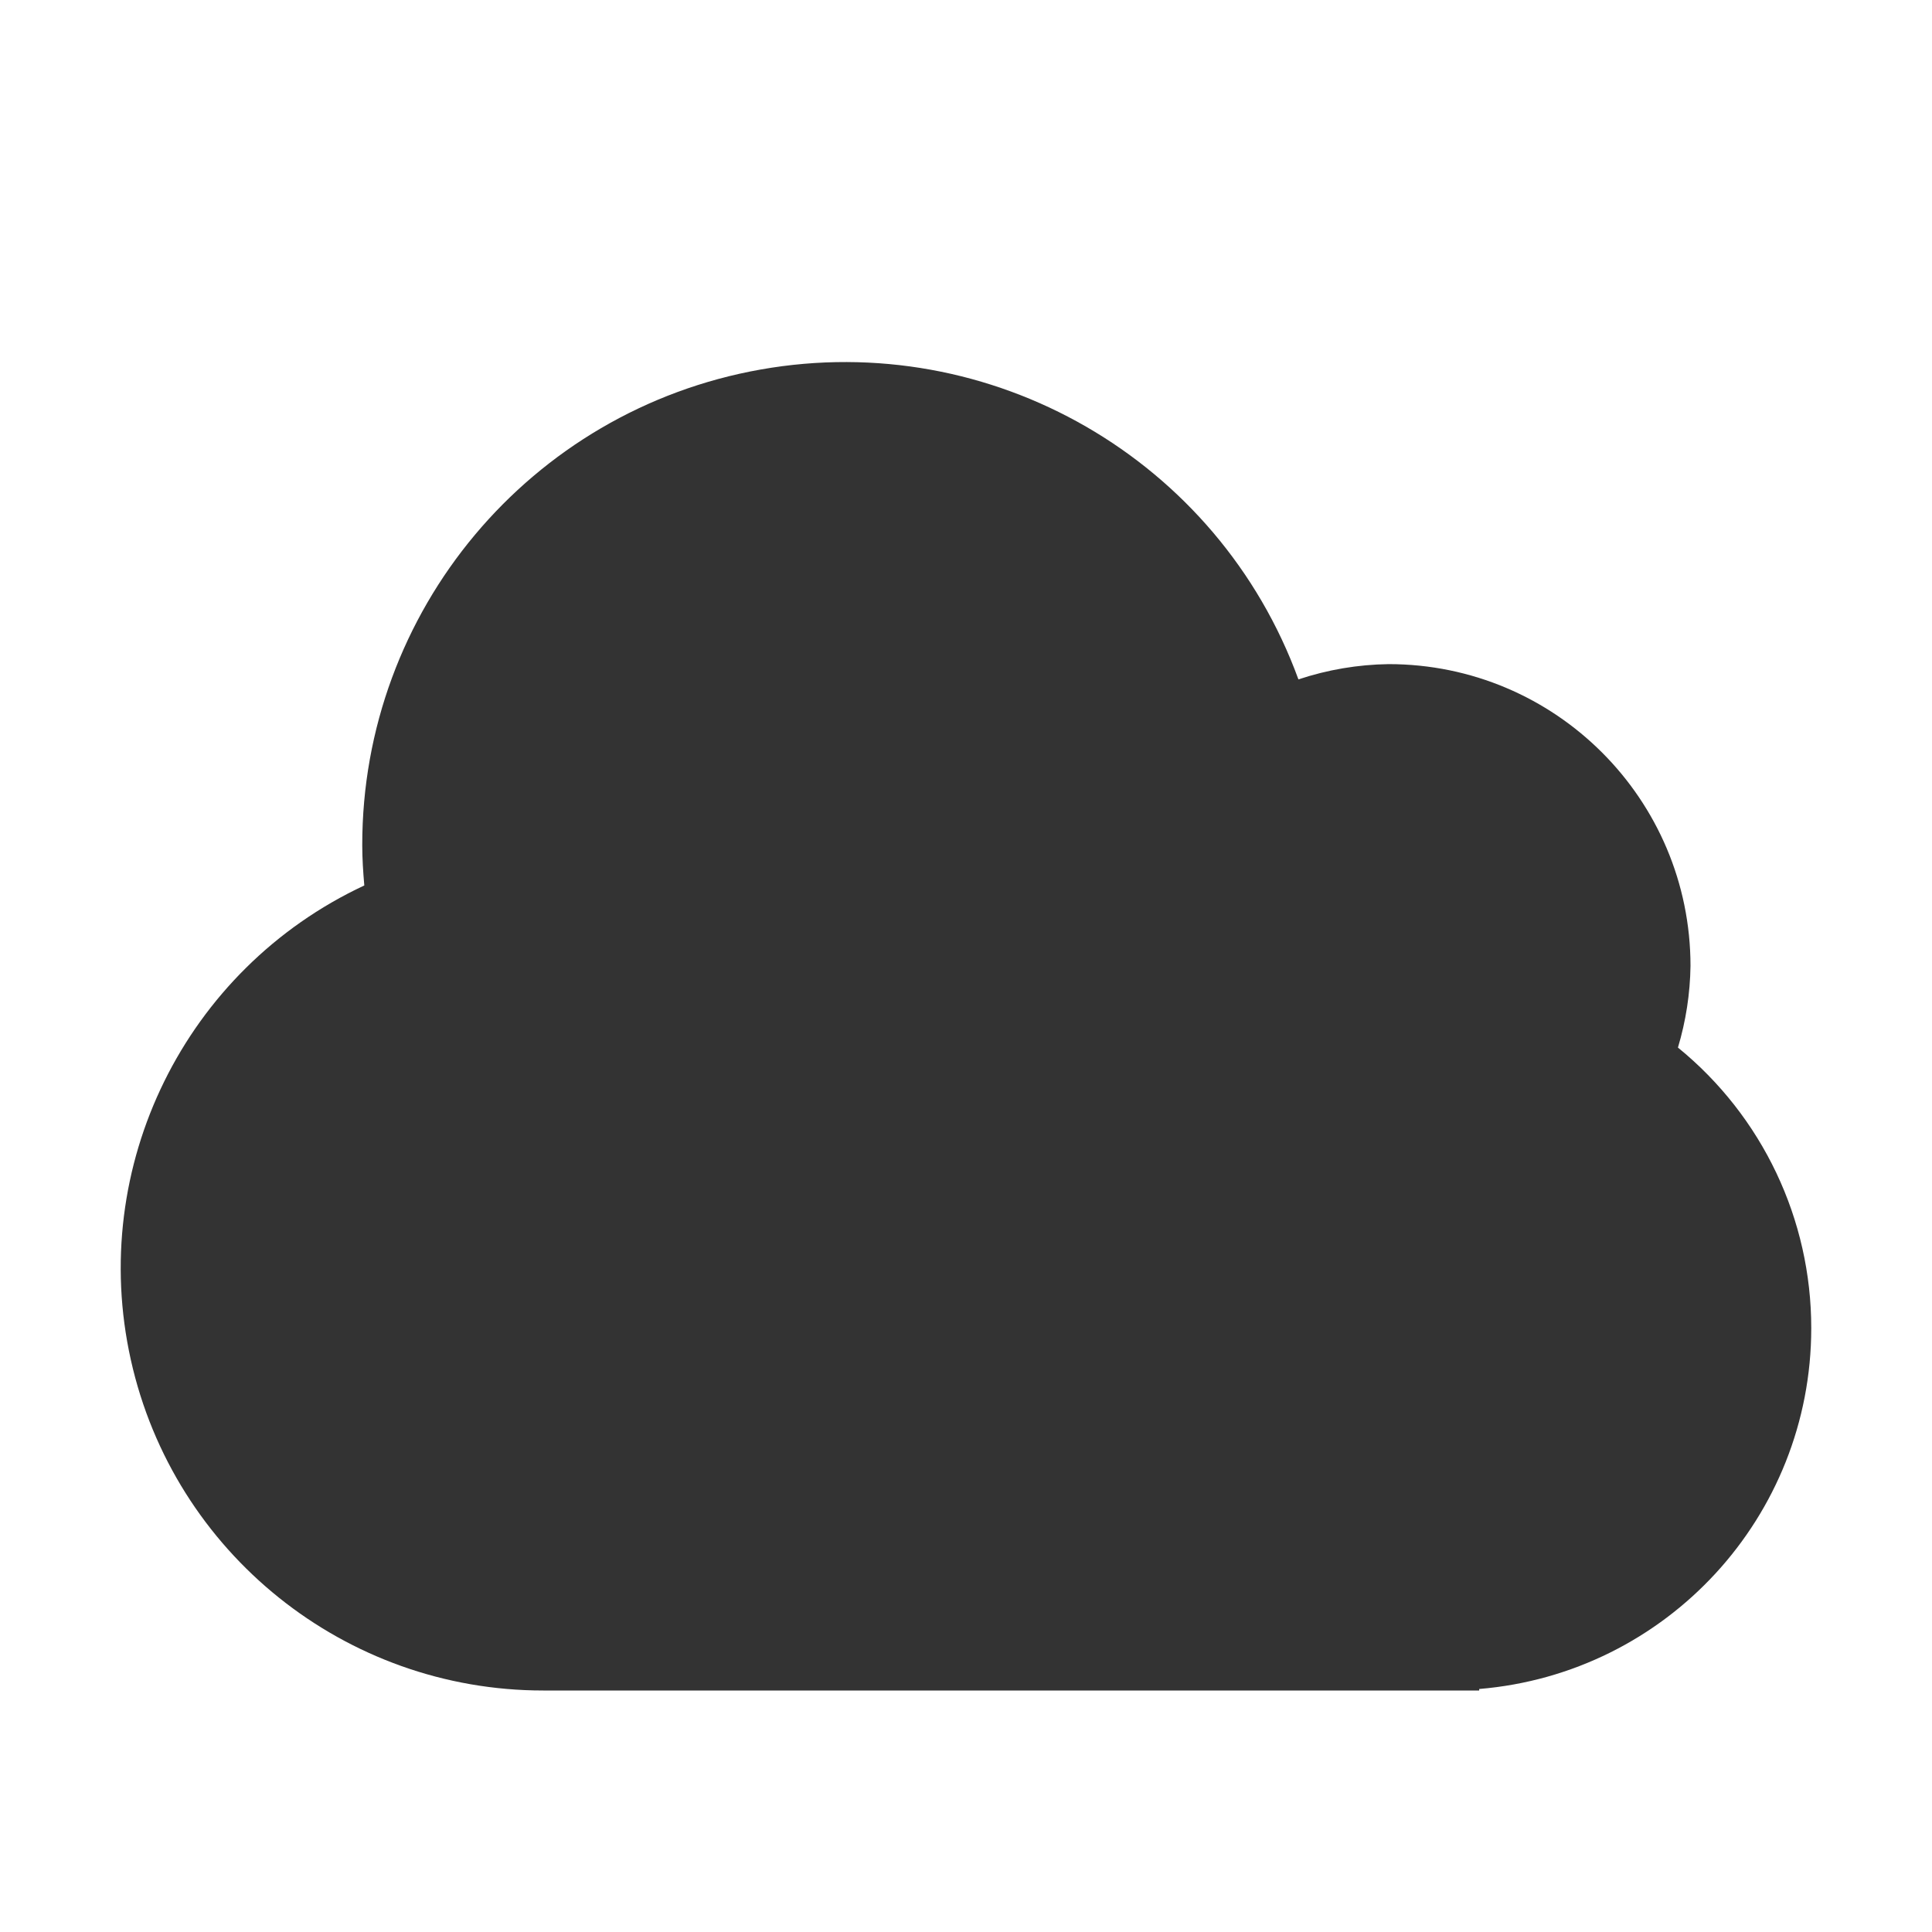
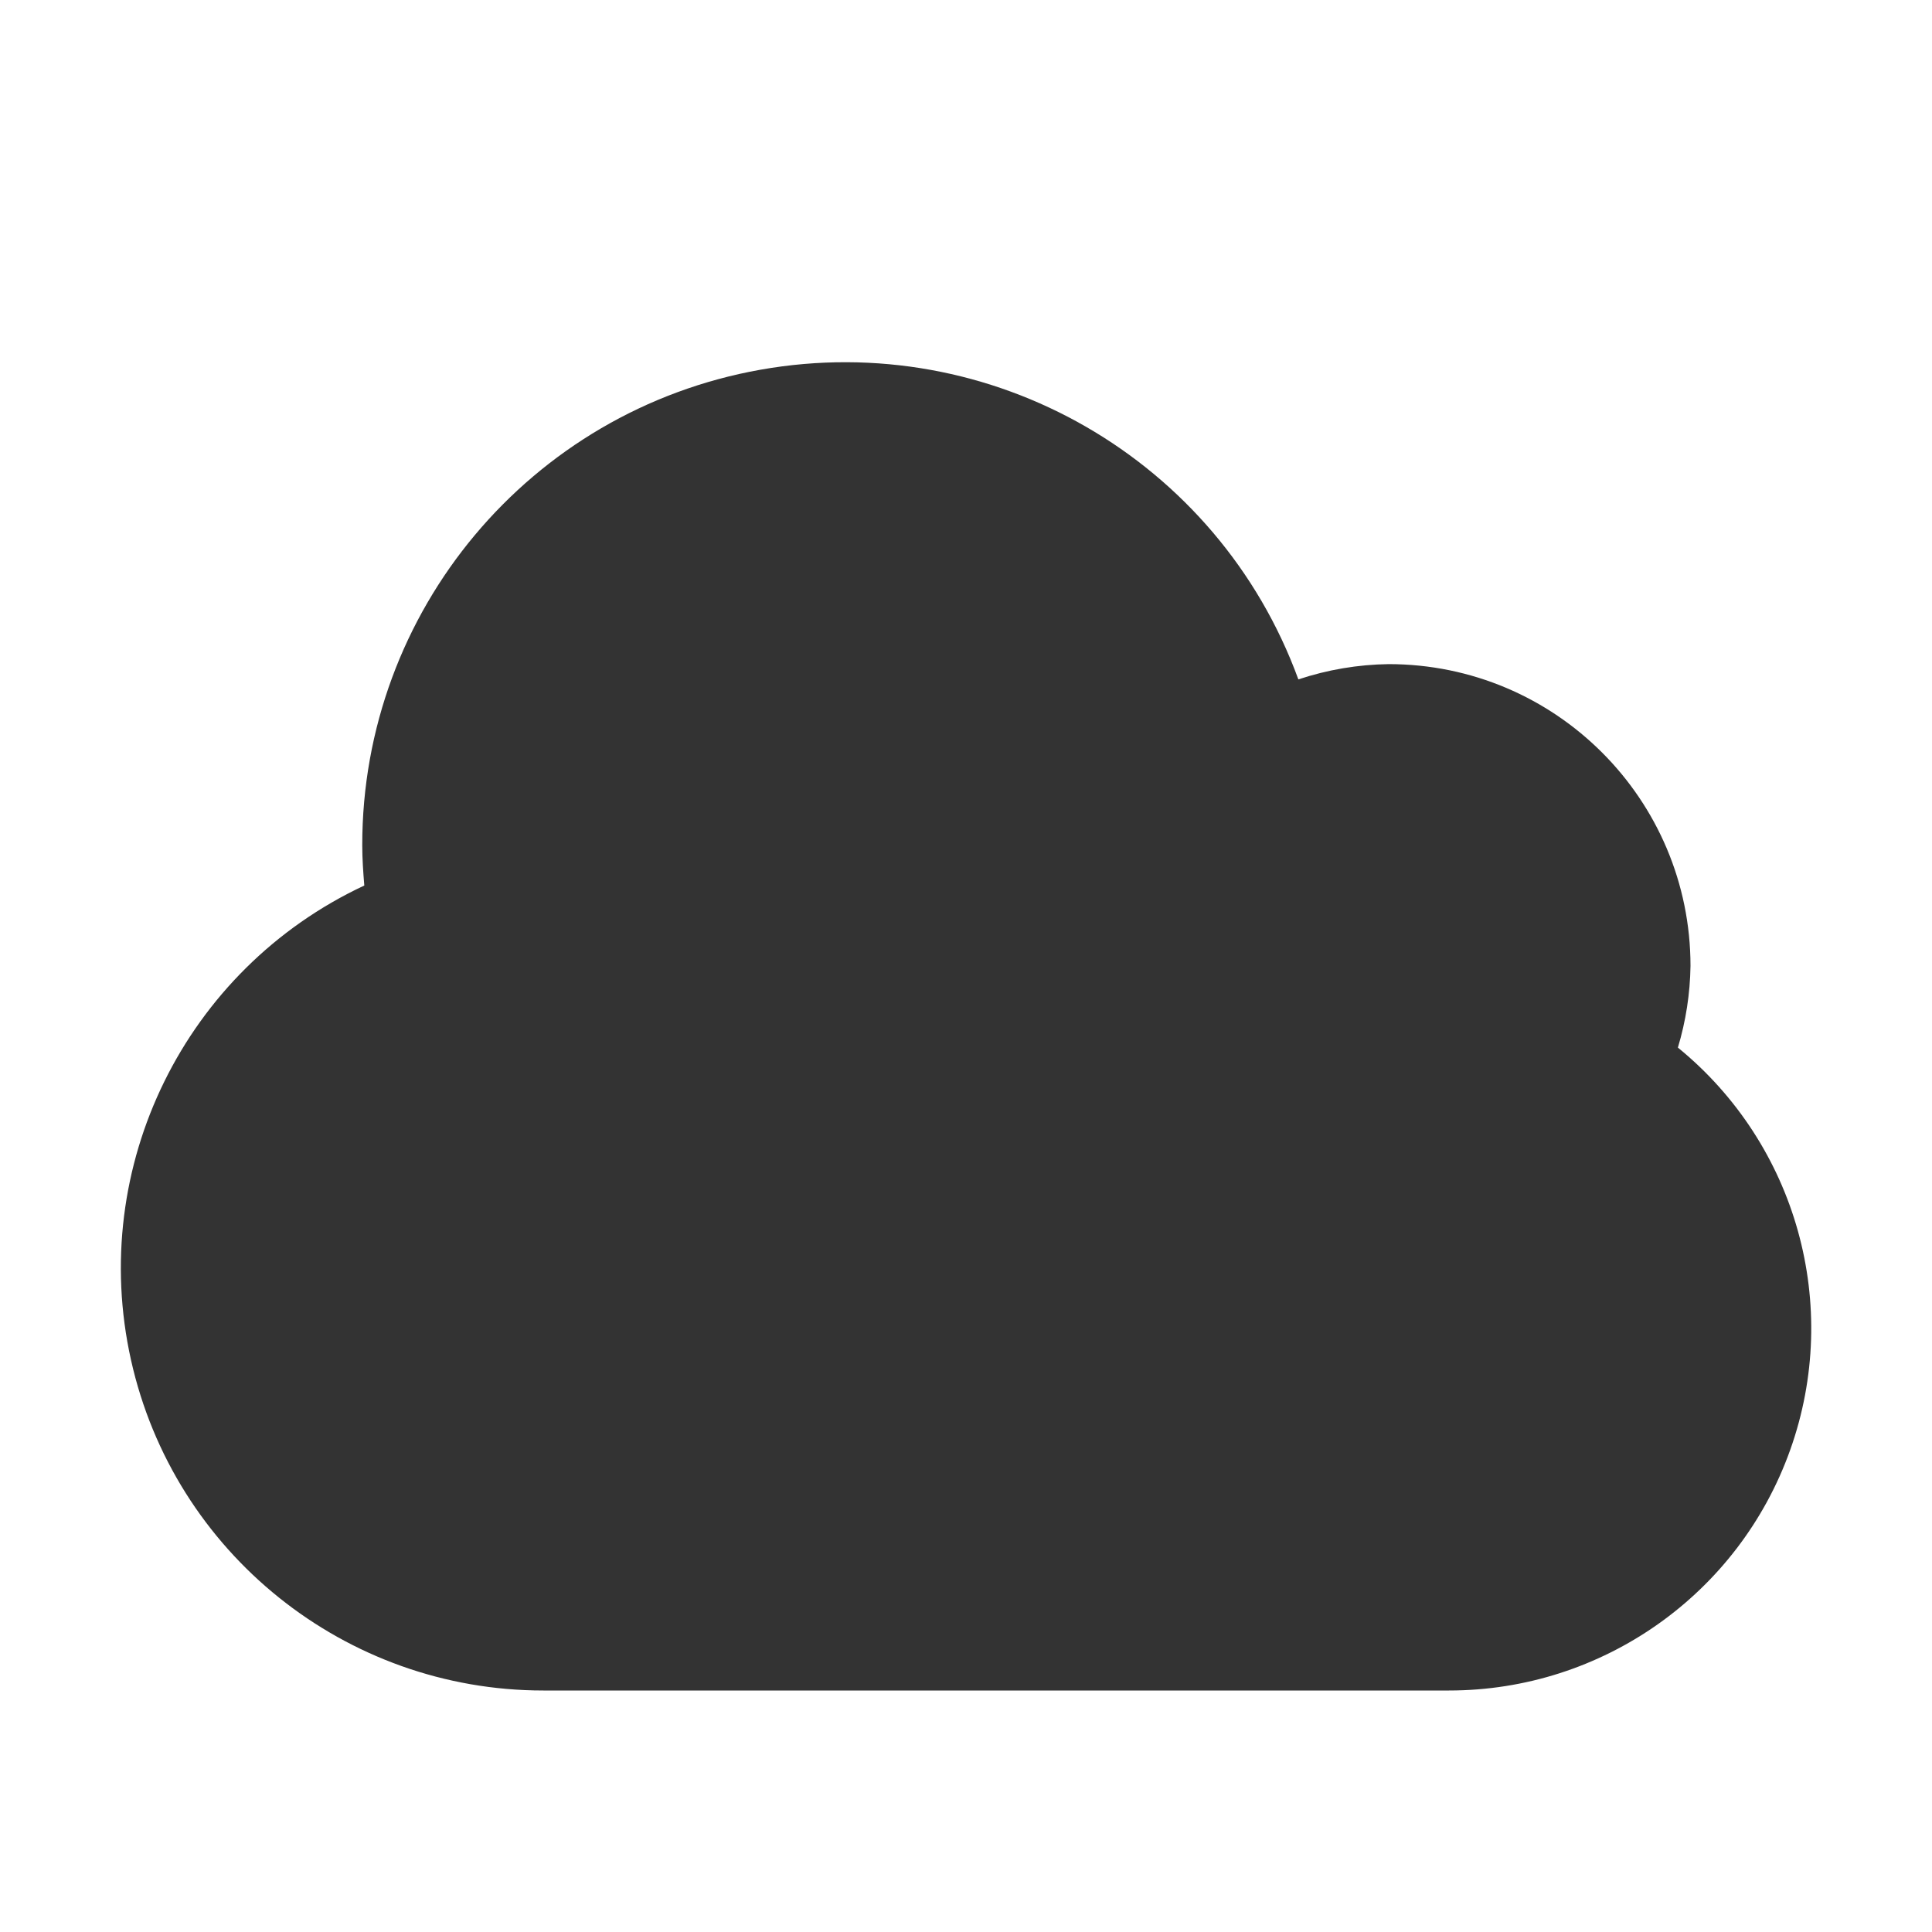
<svg xmlns="http://www.w3.org/2000/svg" viewBox="0 0 32 32">
  <path fill="none" d="M0 0h32v32H0z" />
-   <path d="M30 22a5.987 5.987 0 0 0-2.208-4.649A4.947 4.947 0 0 0 28 16a5 5 0 0 0-5-5 4.946 4.946 0 0 0-1.494.253A7.995 7.995 0 0 0 6 14c0 .225.015.446.034.666A6.996 6.996 0 0 0 9 28h15.5v-.025A5.997 5.997 0 0 0 30 22z" fill="#333" />
+   <path d="M27.791 17.352A4.946 4.946 0 0 0 28 16a5 5 0 0 0-5-5 4.947 4.947 0 0 0-1.495.253A7.995 7.995 0 0 0 6 14c0 .225.016.446.034.667A6.996 6.996 0 0 0 9 28h15a5.999 5.999 0 0 0 3.792-10.648z" fill="#333" />
</svg>
